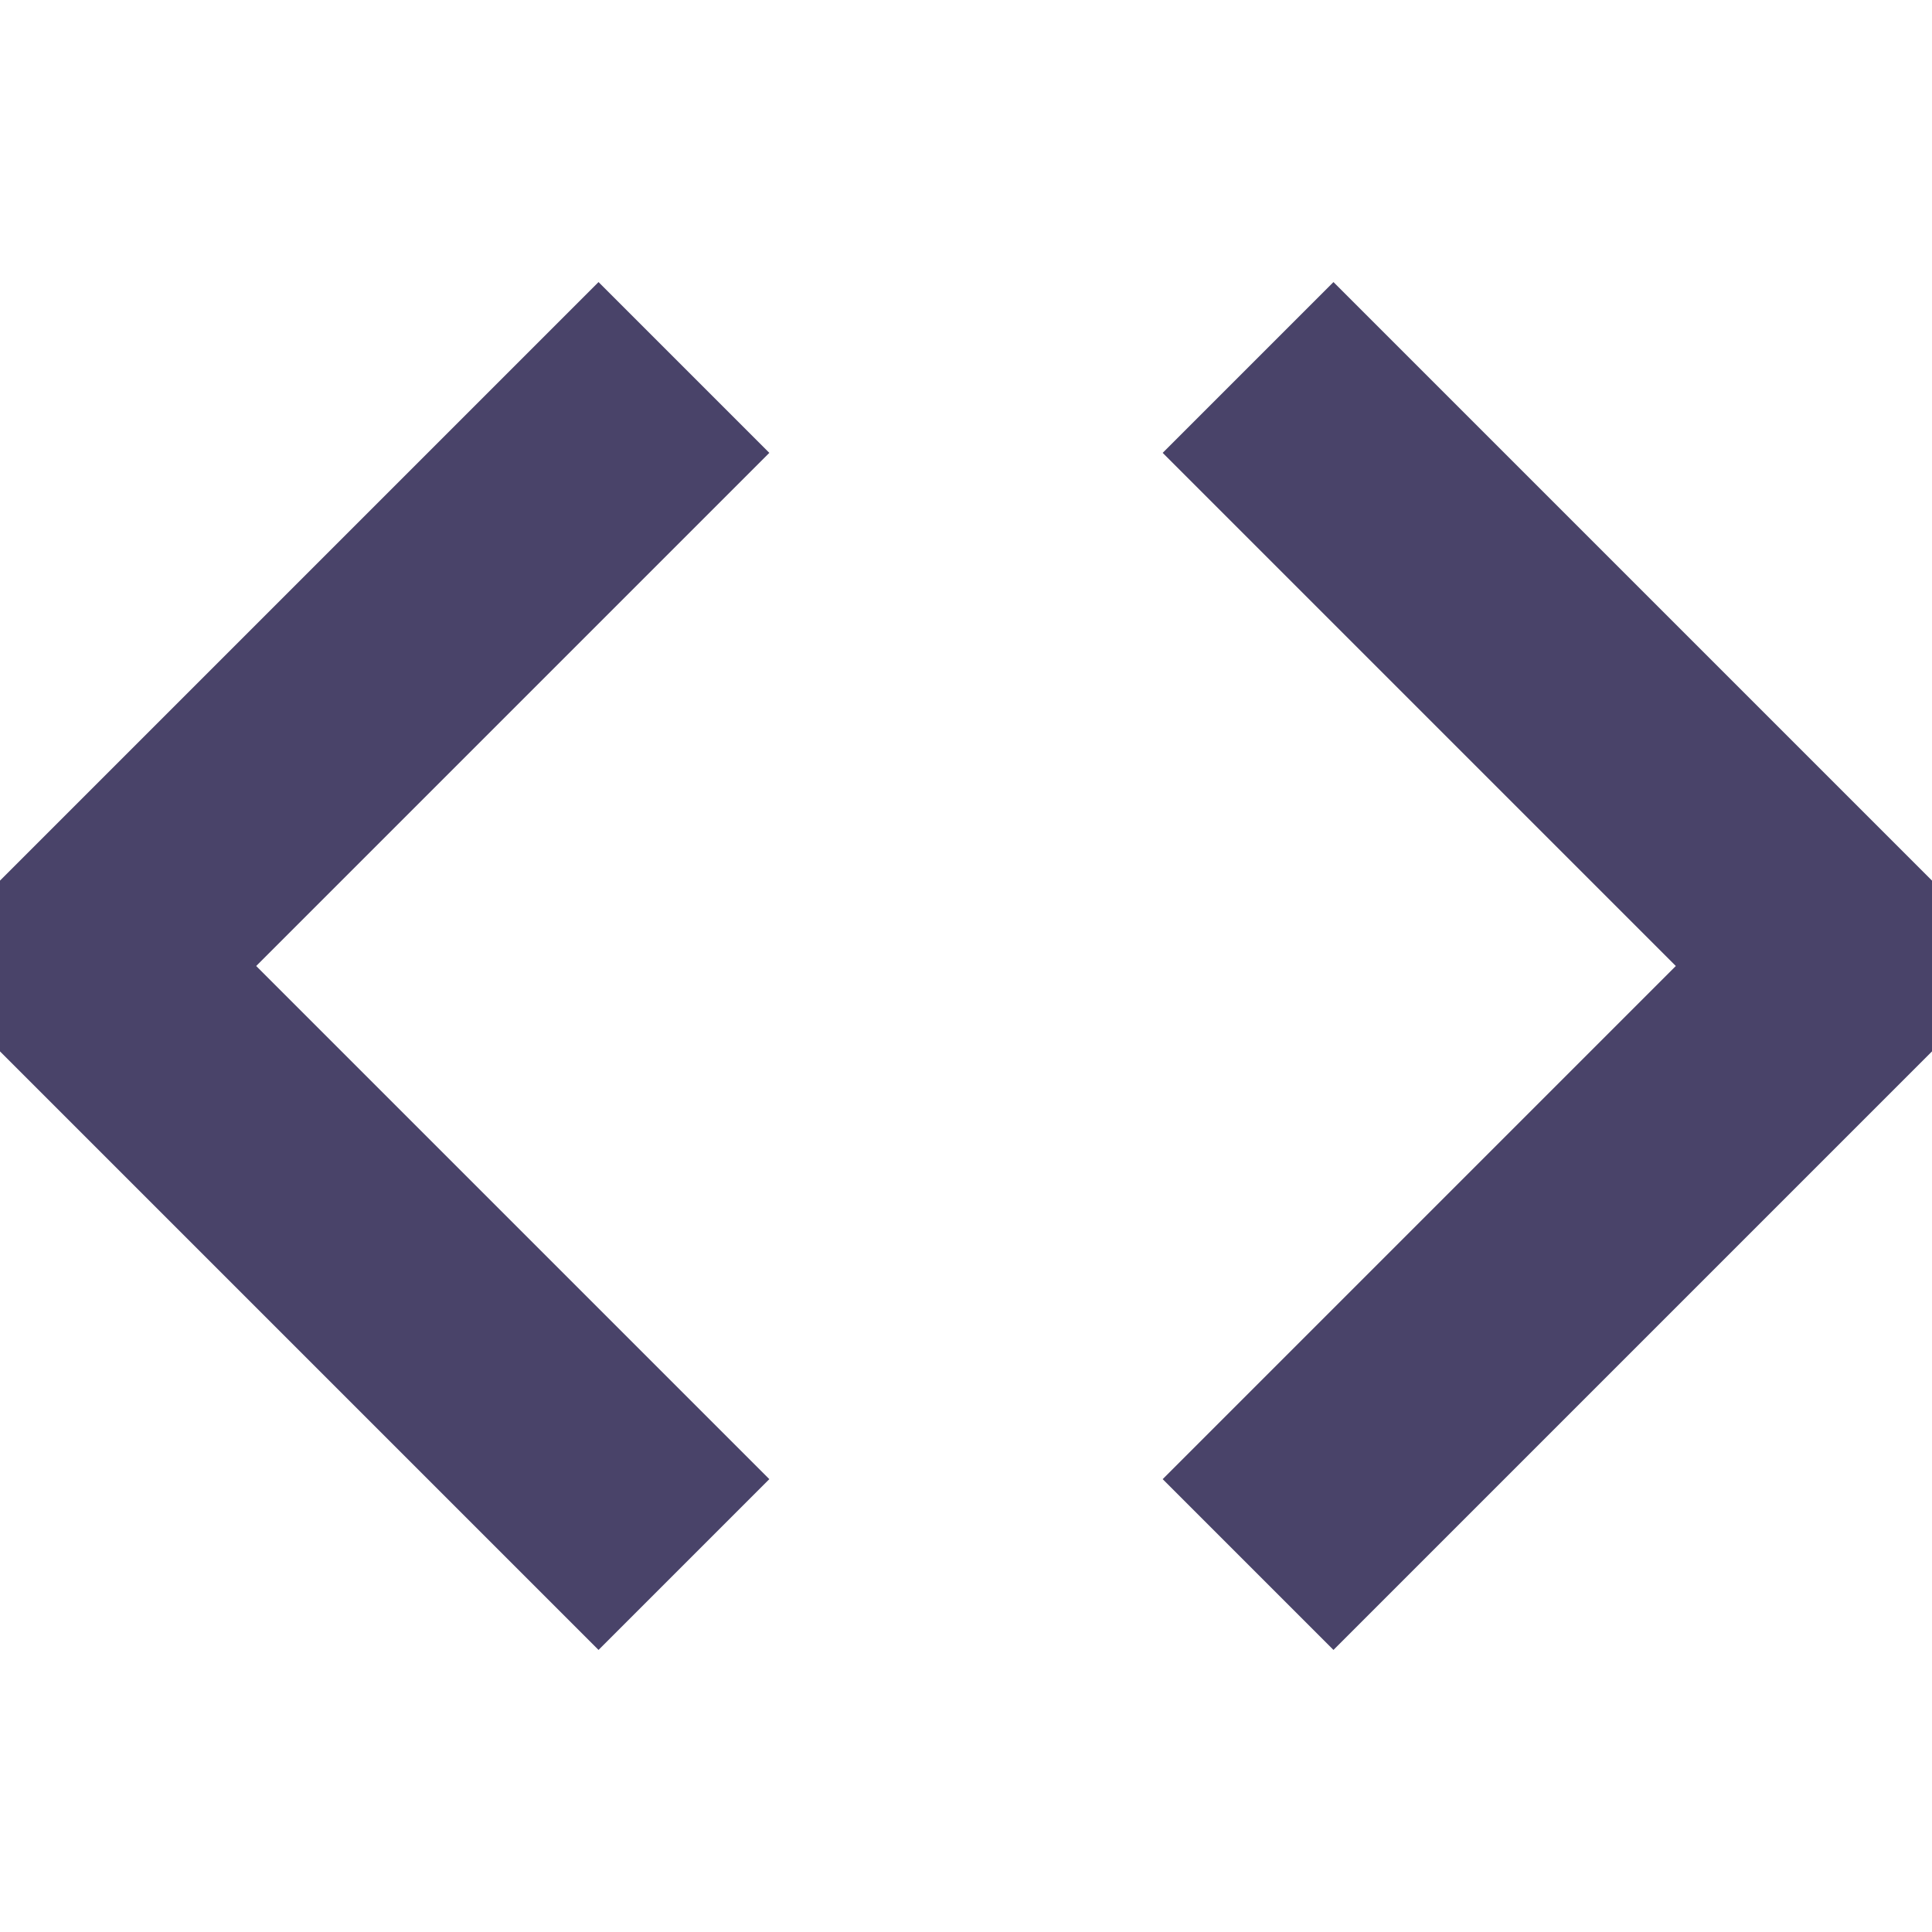
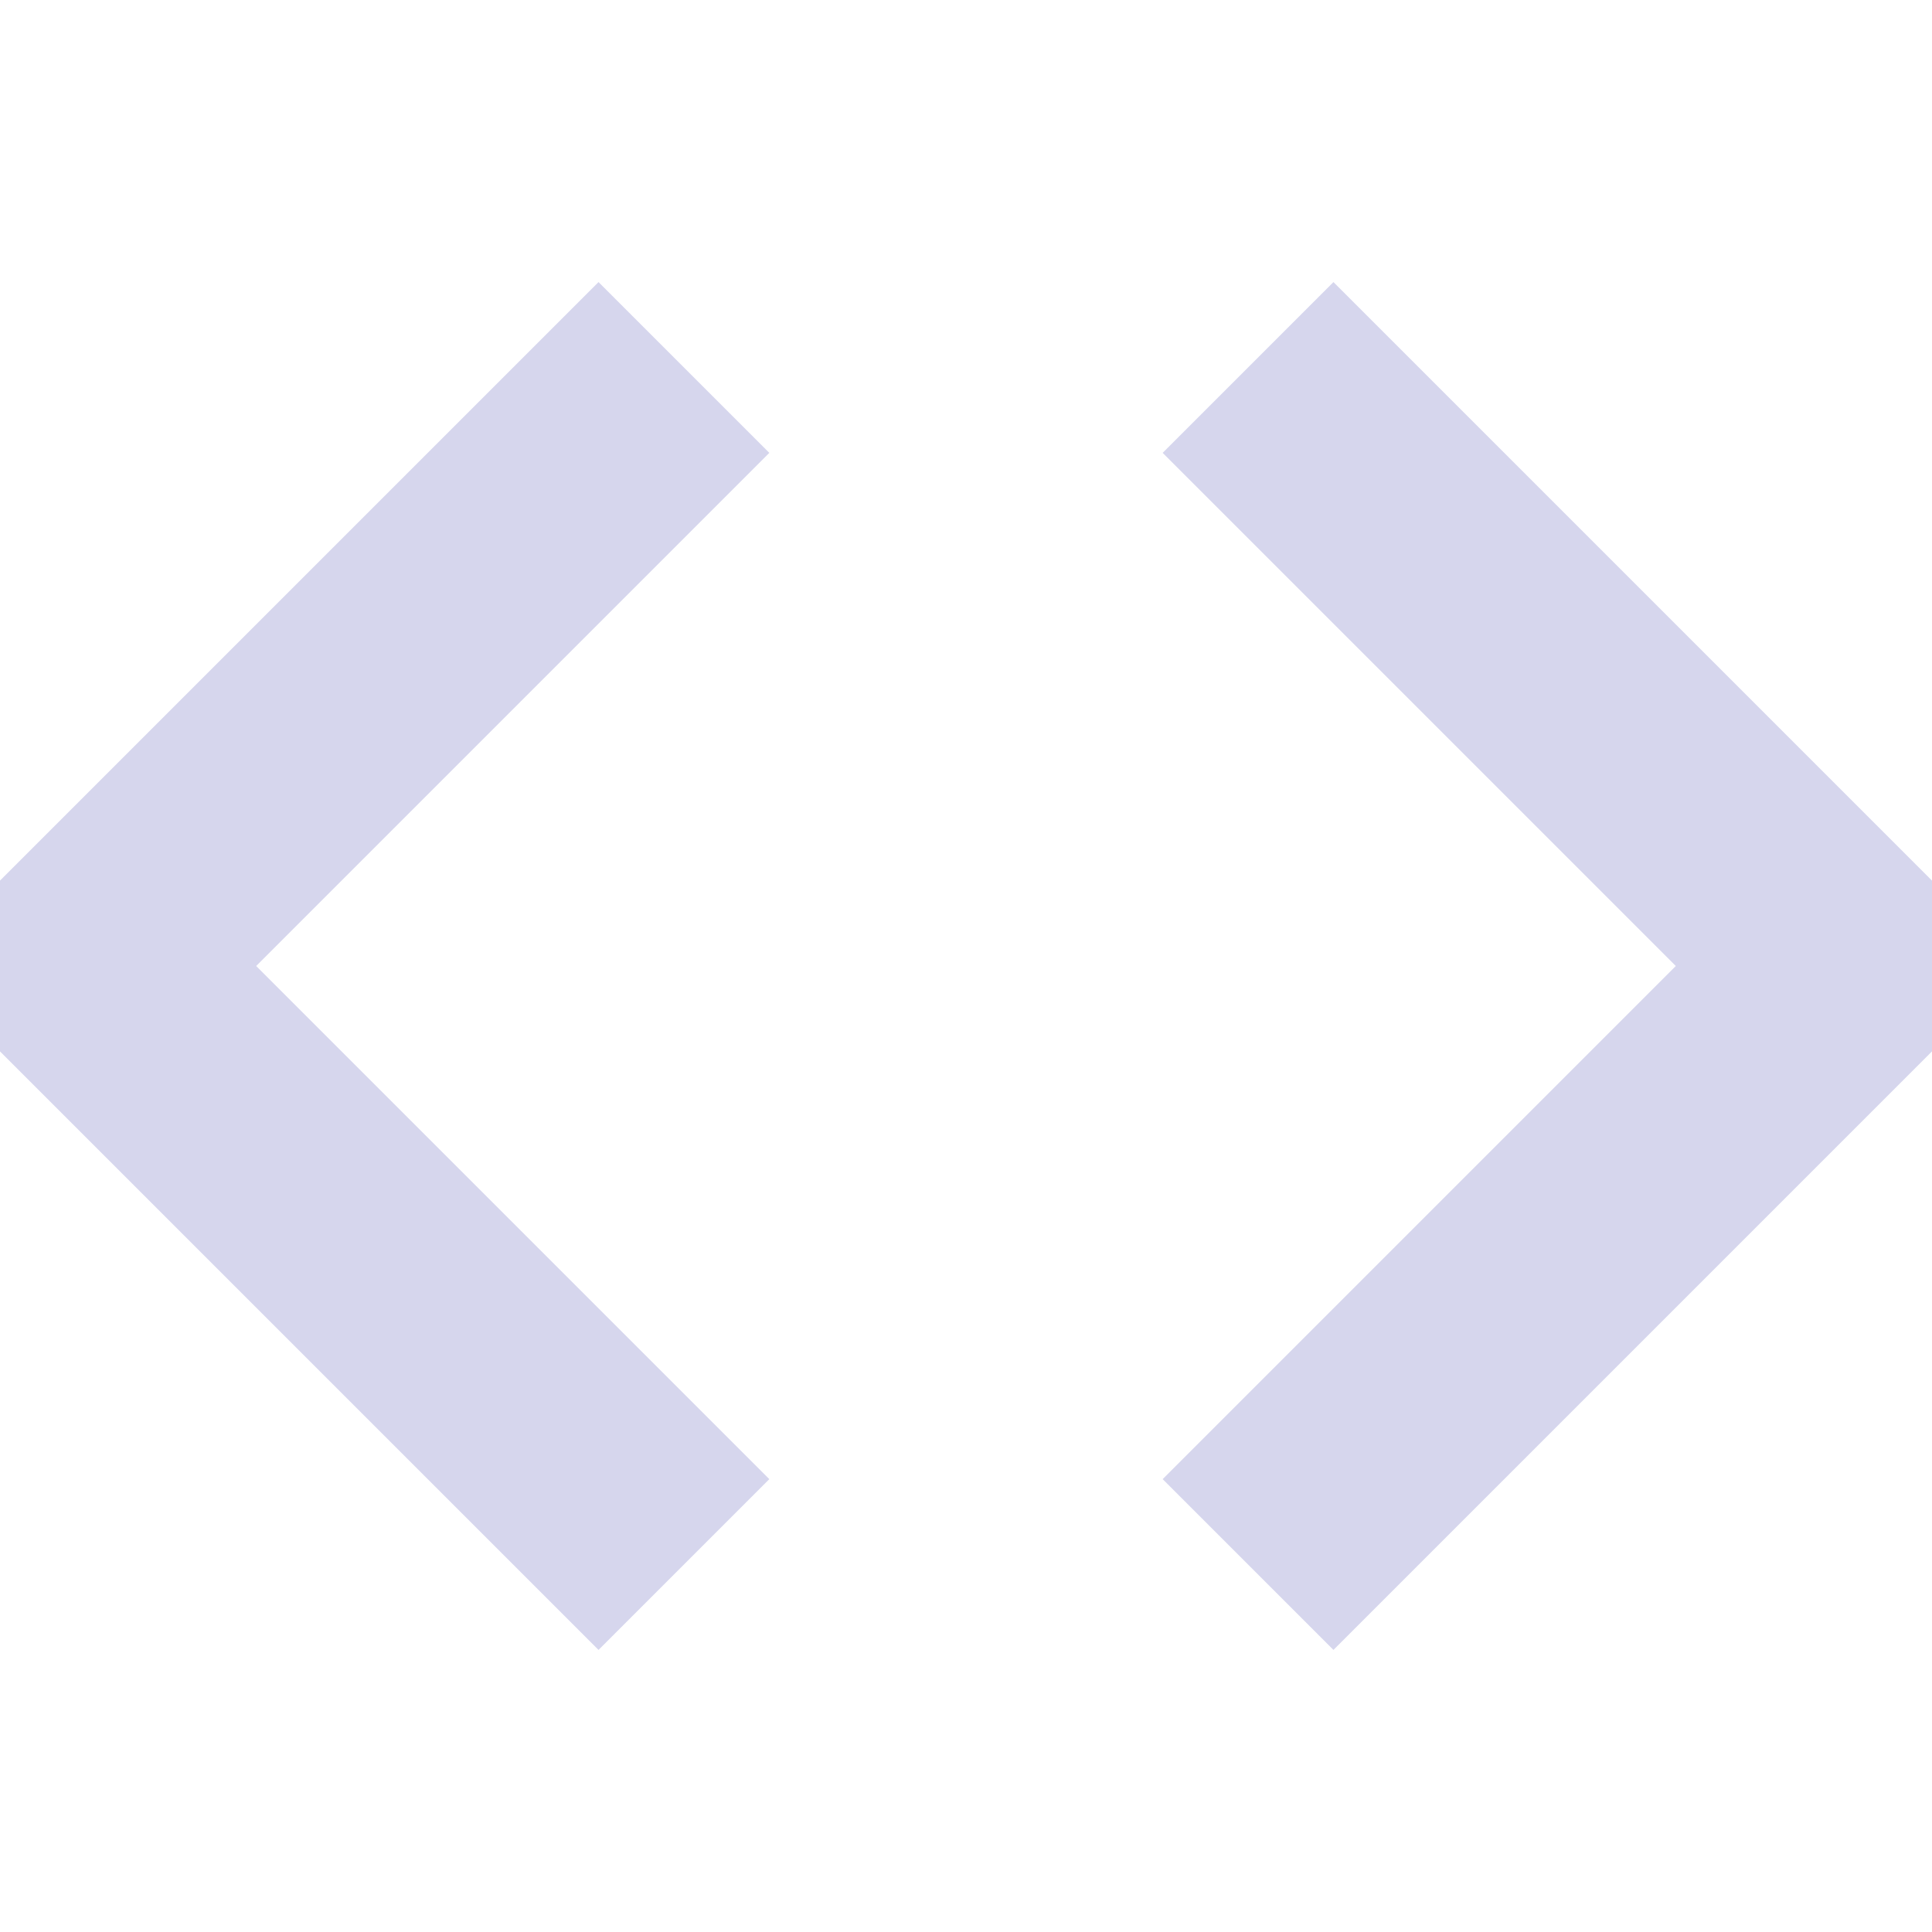
<svg xmlns="http://www.w3.org/2000/svg" width="10" height="10" viewBox="0 0 10 10" fill="none">
-   <path d="M0 4.558L3.098 1.46L3.982 2.344L1.326 5L3.982 7.656L3.098 8.54L0 5.442V4.558Z" fill="#494369" />
-   <path d="M10 4.558L6.902 1.46L6.018 2.344L8.674 5L6.018 7.656L6.902 8.54L10 5.442V4.558Z" fill="#494369" />
+   <path d="M0 4.558L3.098 1.46L3.982 2.344L1.326 5L3.982 7.656L3.098 8.54L0 5.442V4.558Z" fill="#D6D6ED" />
+   <path d="M10 4.558L6.902 1.46L6.018 2.344L8.674 5L6.018 7.656L6.902 8.54L10 5.442V4.558Z" fill="#D6D6ED" />
</svg>
